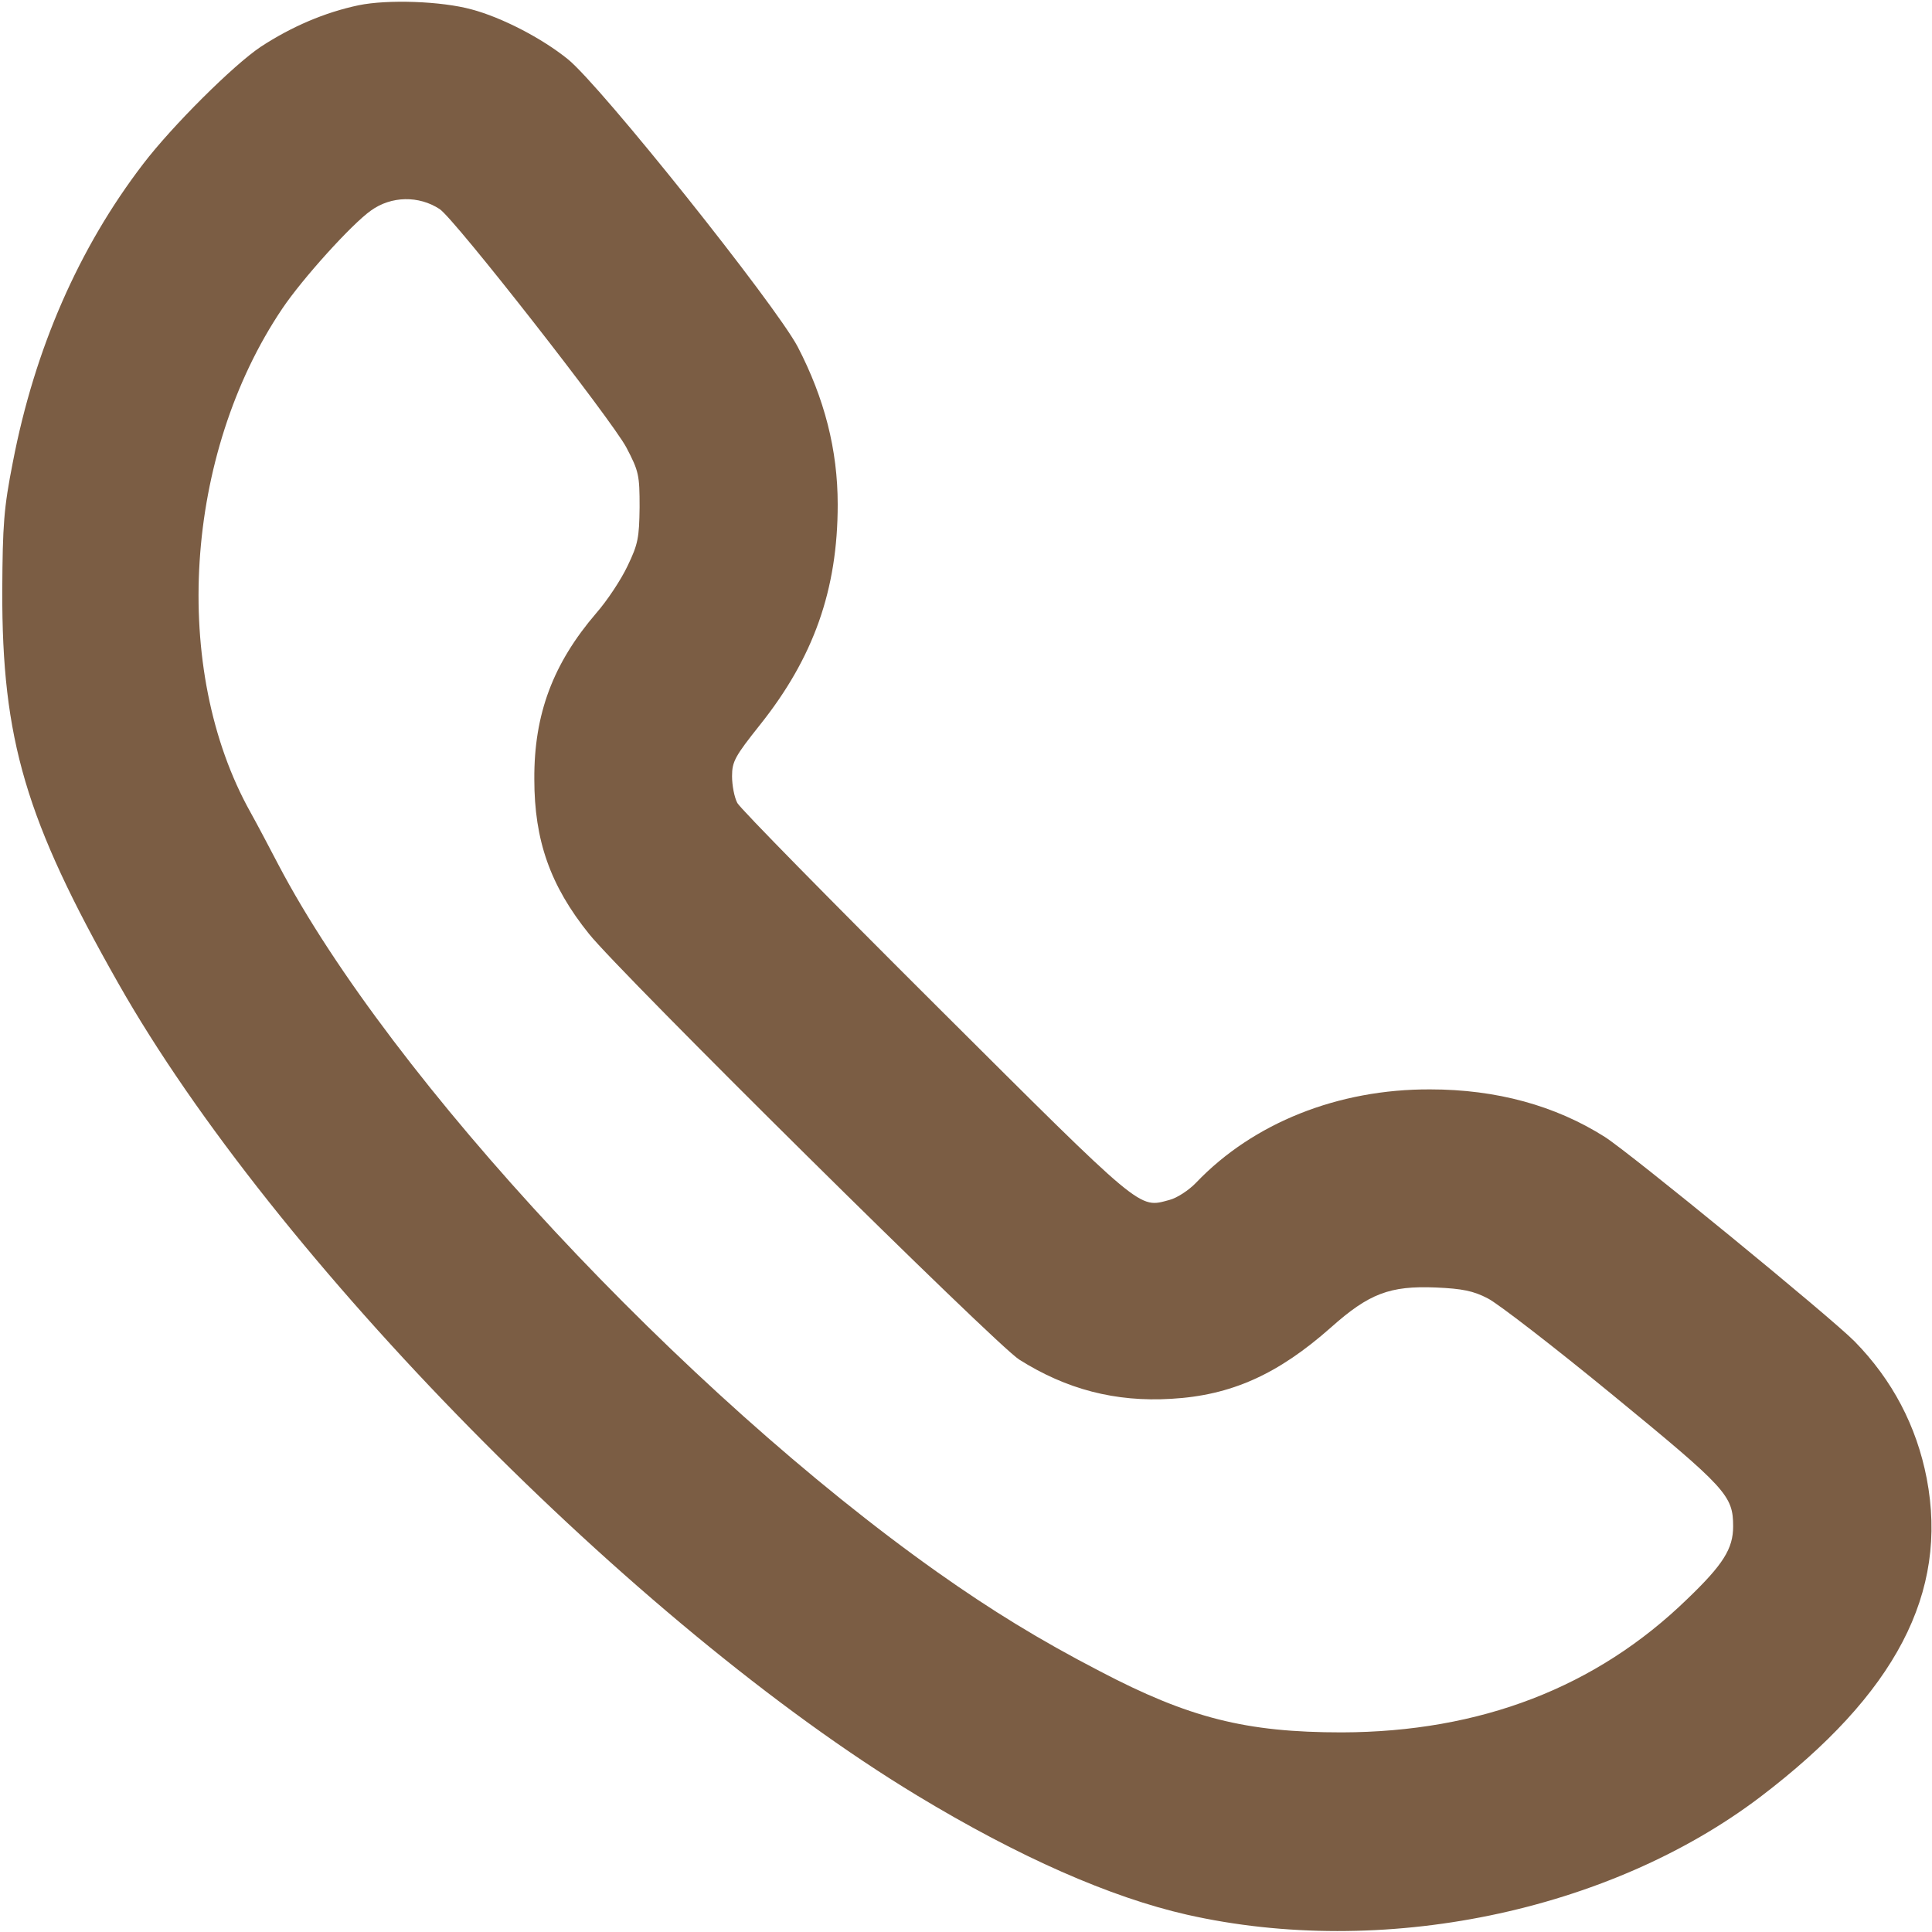
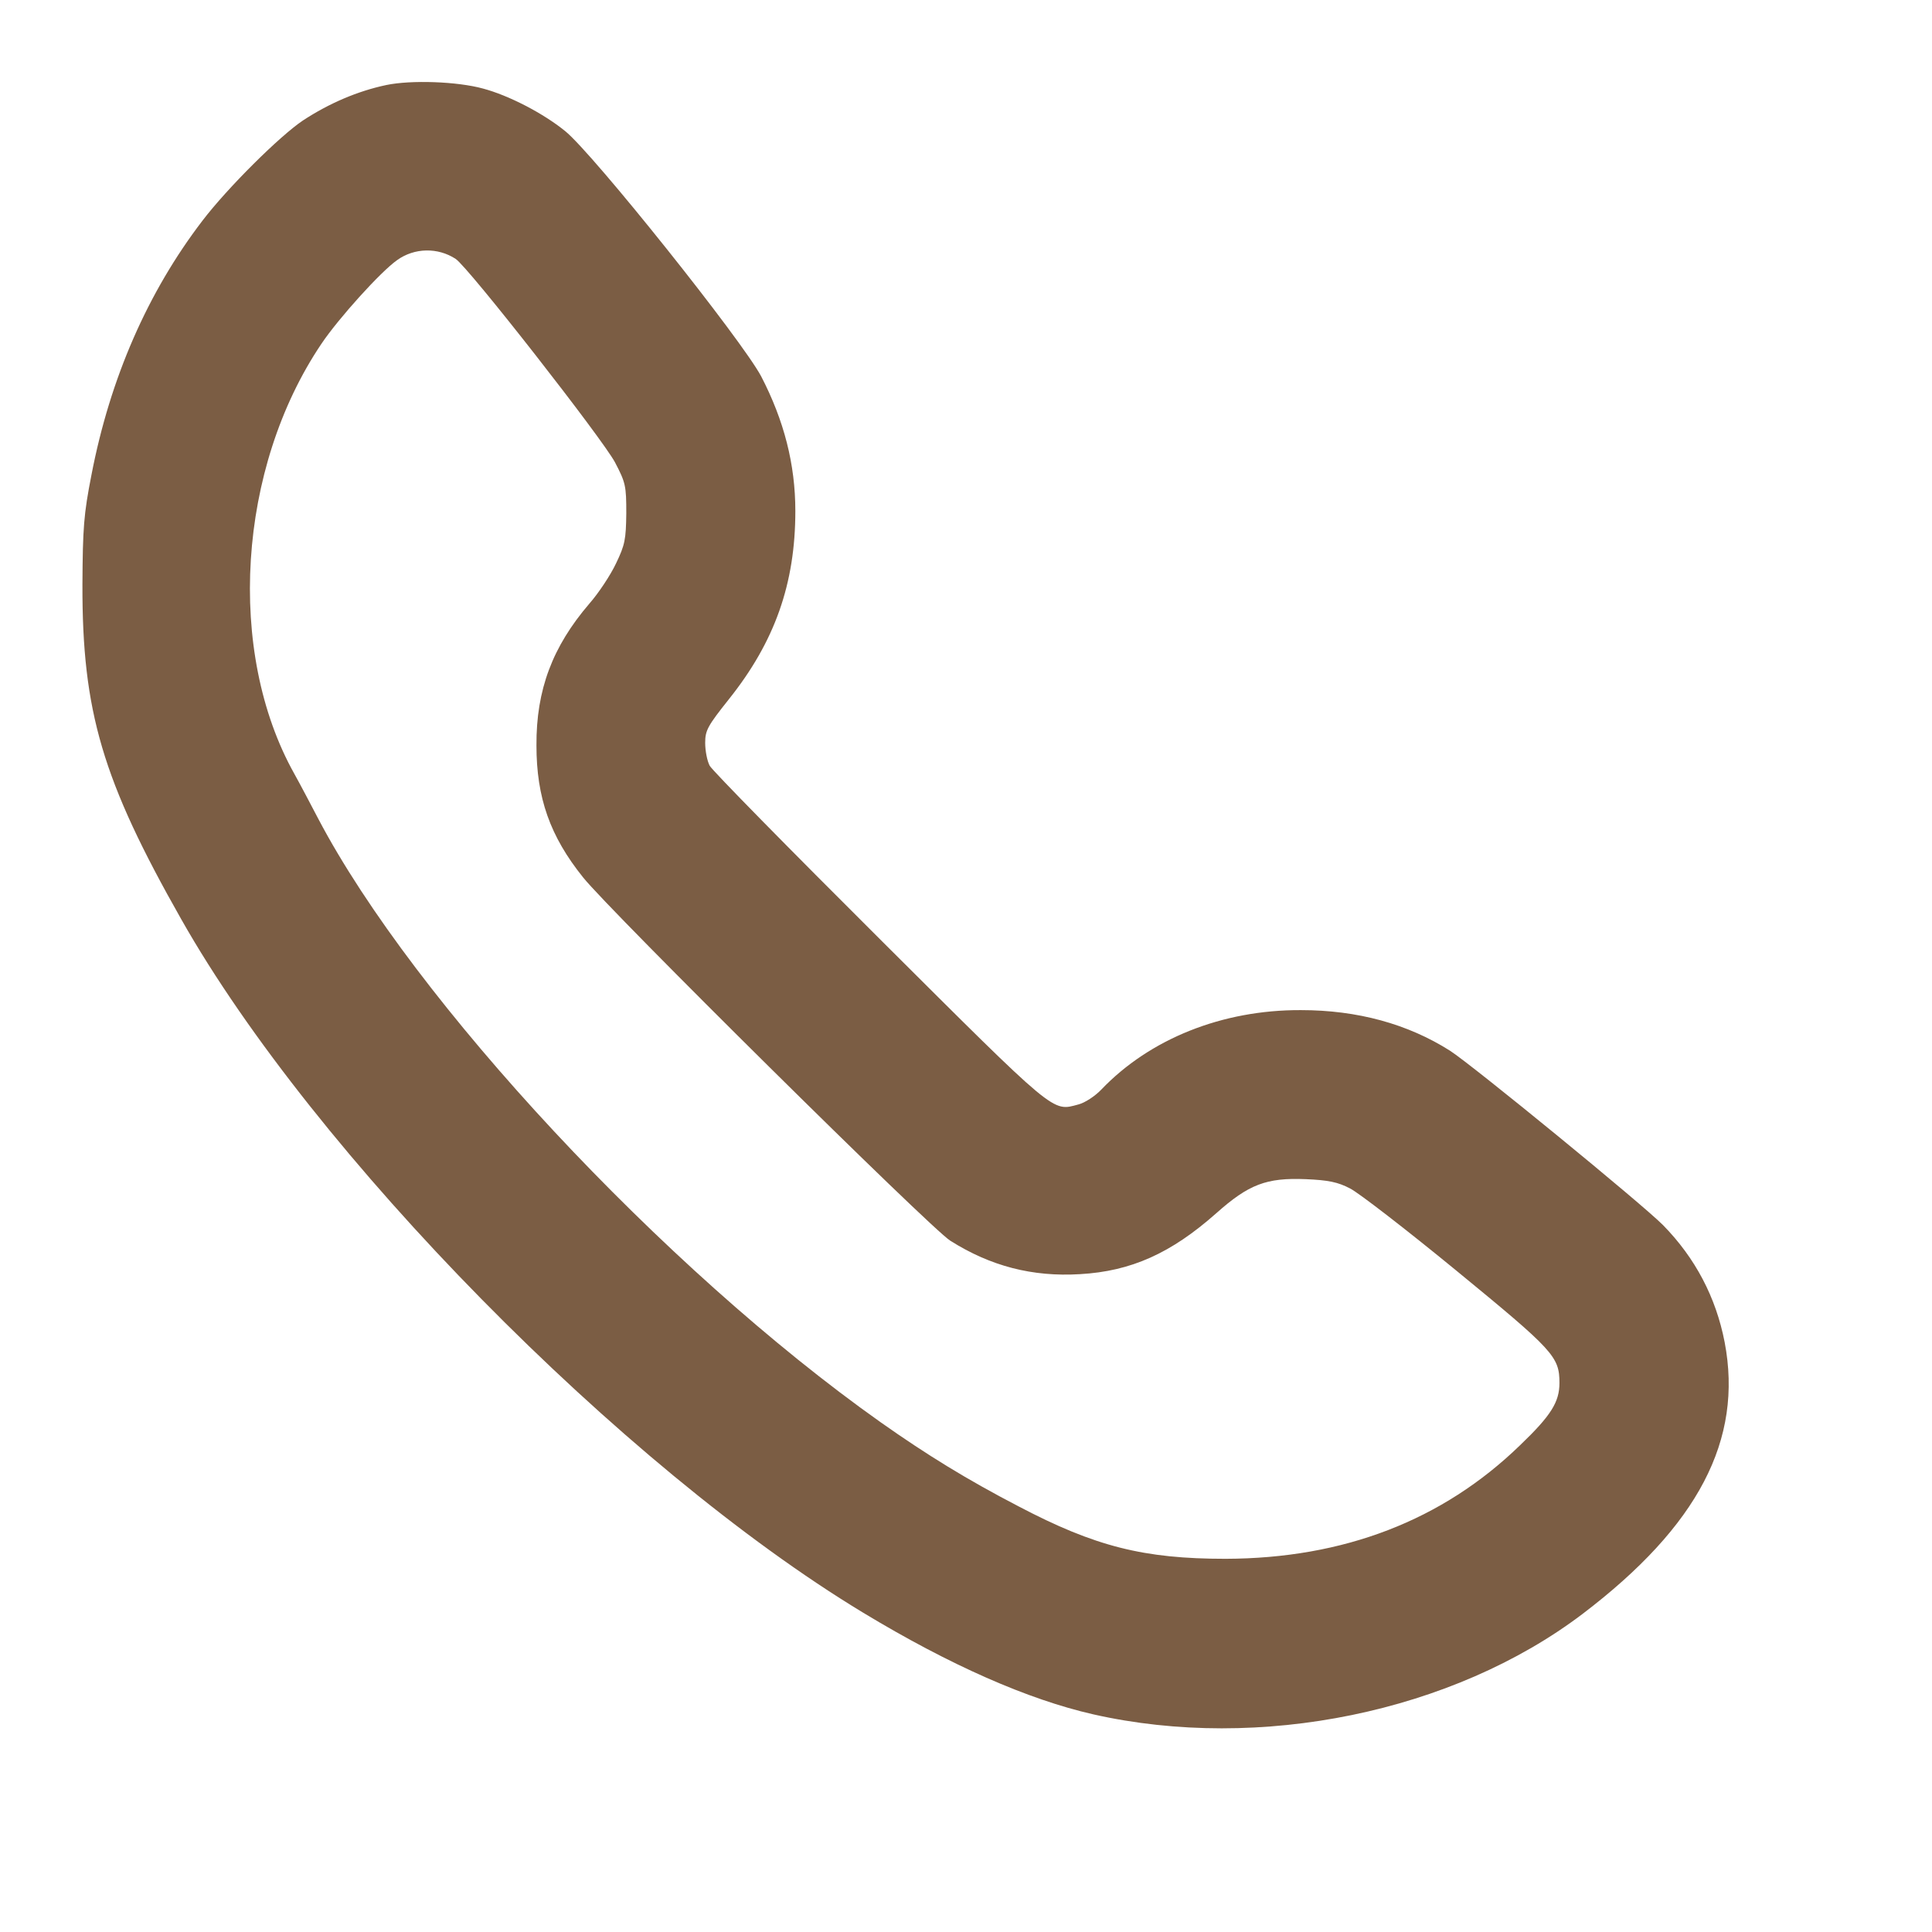
- <svg xmlns="http://www.w3.org/2000/svg" width="30" height="30" viewBox="0 0 512 512" preserveAspectRatio="xMidYMid meet">
+ <svg xmlns="http://www.w3.org/2000/svg" width="30" height="30" viewBox="-25 -25 600 600" preserveAspectRatio="xMidYMid meet">
  <g transform="translate(0,512) scale(0.1,-0.1)" fill="#7b5d44" stroke="none">
    <path d="M950 5106 c-90 -19 -178 -57 -259 -110 -72 -48 -235 -210 -312 -311 -170 -222 -287 -489 -345 -790 -24 -122 -27 -165 -28 -340 -1 -395 62 -608 307 -1040 412 -728 1370 -1701 2117 -2153 271 -164 513 -270 715 -316 517 -117 1118 7 1520 312 359 273 499 541 441 844 -27 139 -91 261 -191 363 -63 64 -592 497 -662 542 -131 83 -287 126 -463 126 -244 1 -469 -89 -620 -247 -19 -20 -51 -41 -71 -46 -82 -22 -65 -36 -617 514 -282 281 -520 523 -528 538 -8 15 -14 47 -14 71 0 39 8 53 74 136 142 178 206 358 206 584 0 145 -35 281 -106 418 -60 113 -522 692 -609 762 -69 56 -176 111 -255 132 -80 22 -223 27 -300 11z m215 -540 c39 -25 457 -560 495 -632 33 -63 35 -73 35 -158 -1 -81 -4 -98 -32 -156 -17 -36 -54 -92 -83 -125 -114 -133 -165 -267 -164 -440 0 -162 42 -282 145 -410 82 -103 1079 -1090 1140 -1128 125 -79 255 -113 403 -104 159 9 283 65 423 189 101 90 156 111 278 106 70 -3 100 -9 138 -29 26 -13 175 -128 331 -256 301 -247 319 -266 319 -348 0 -59 -26 -101 -122 -193 -241 -234 -548 -352 -915 -353 -254 0 -405 38 -643 163 -158 82 -285 160 -428 261 -674 477 -1449 1308 -1747 1875 -22 42 -55 105 -74 139 -212 379 -176 949 84 1335 53 79 184 224 235 260 54 39 127 40 182 4z" />
  </g>
</svg>
